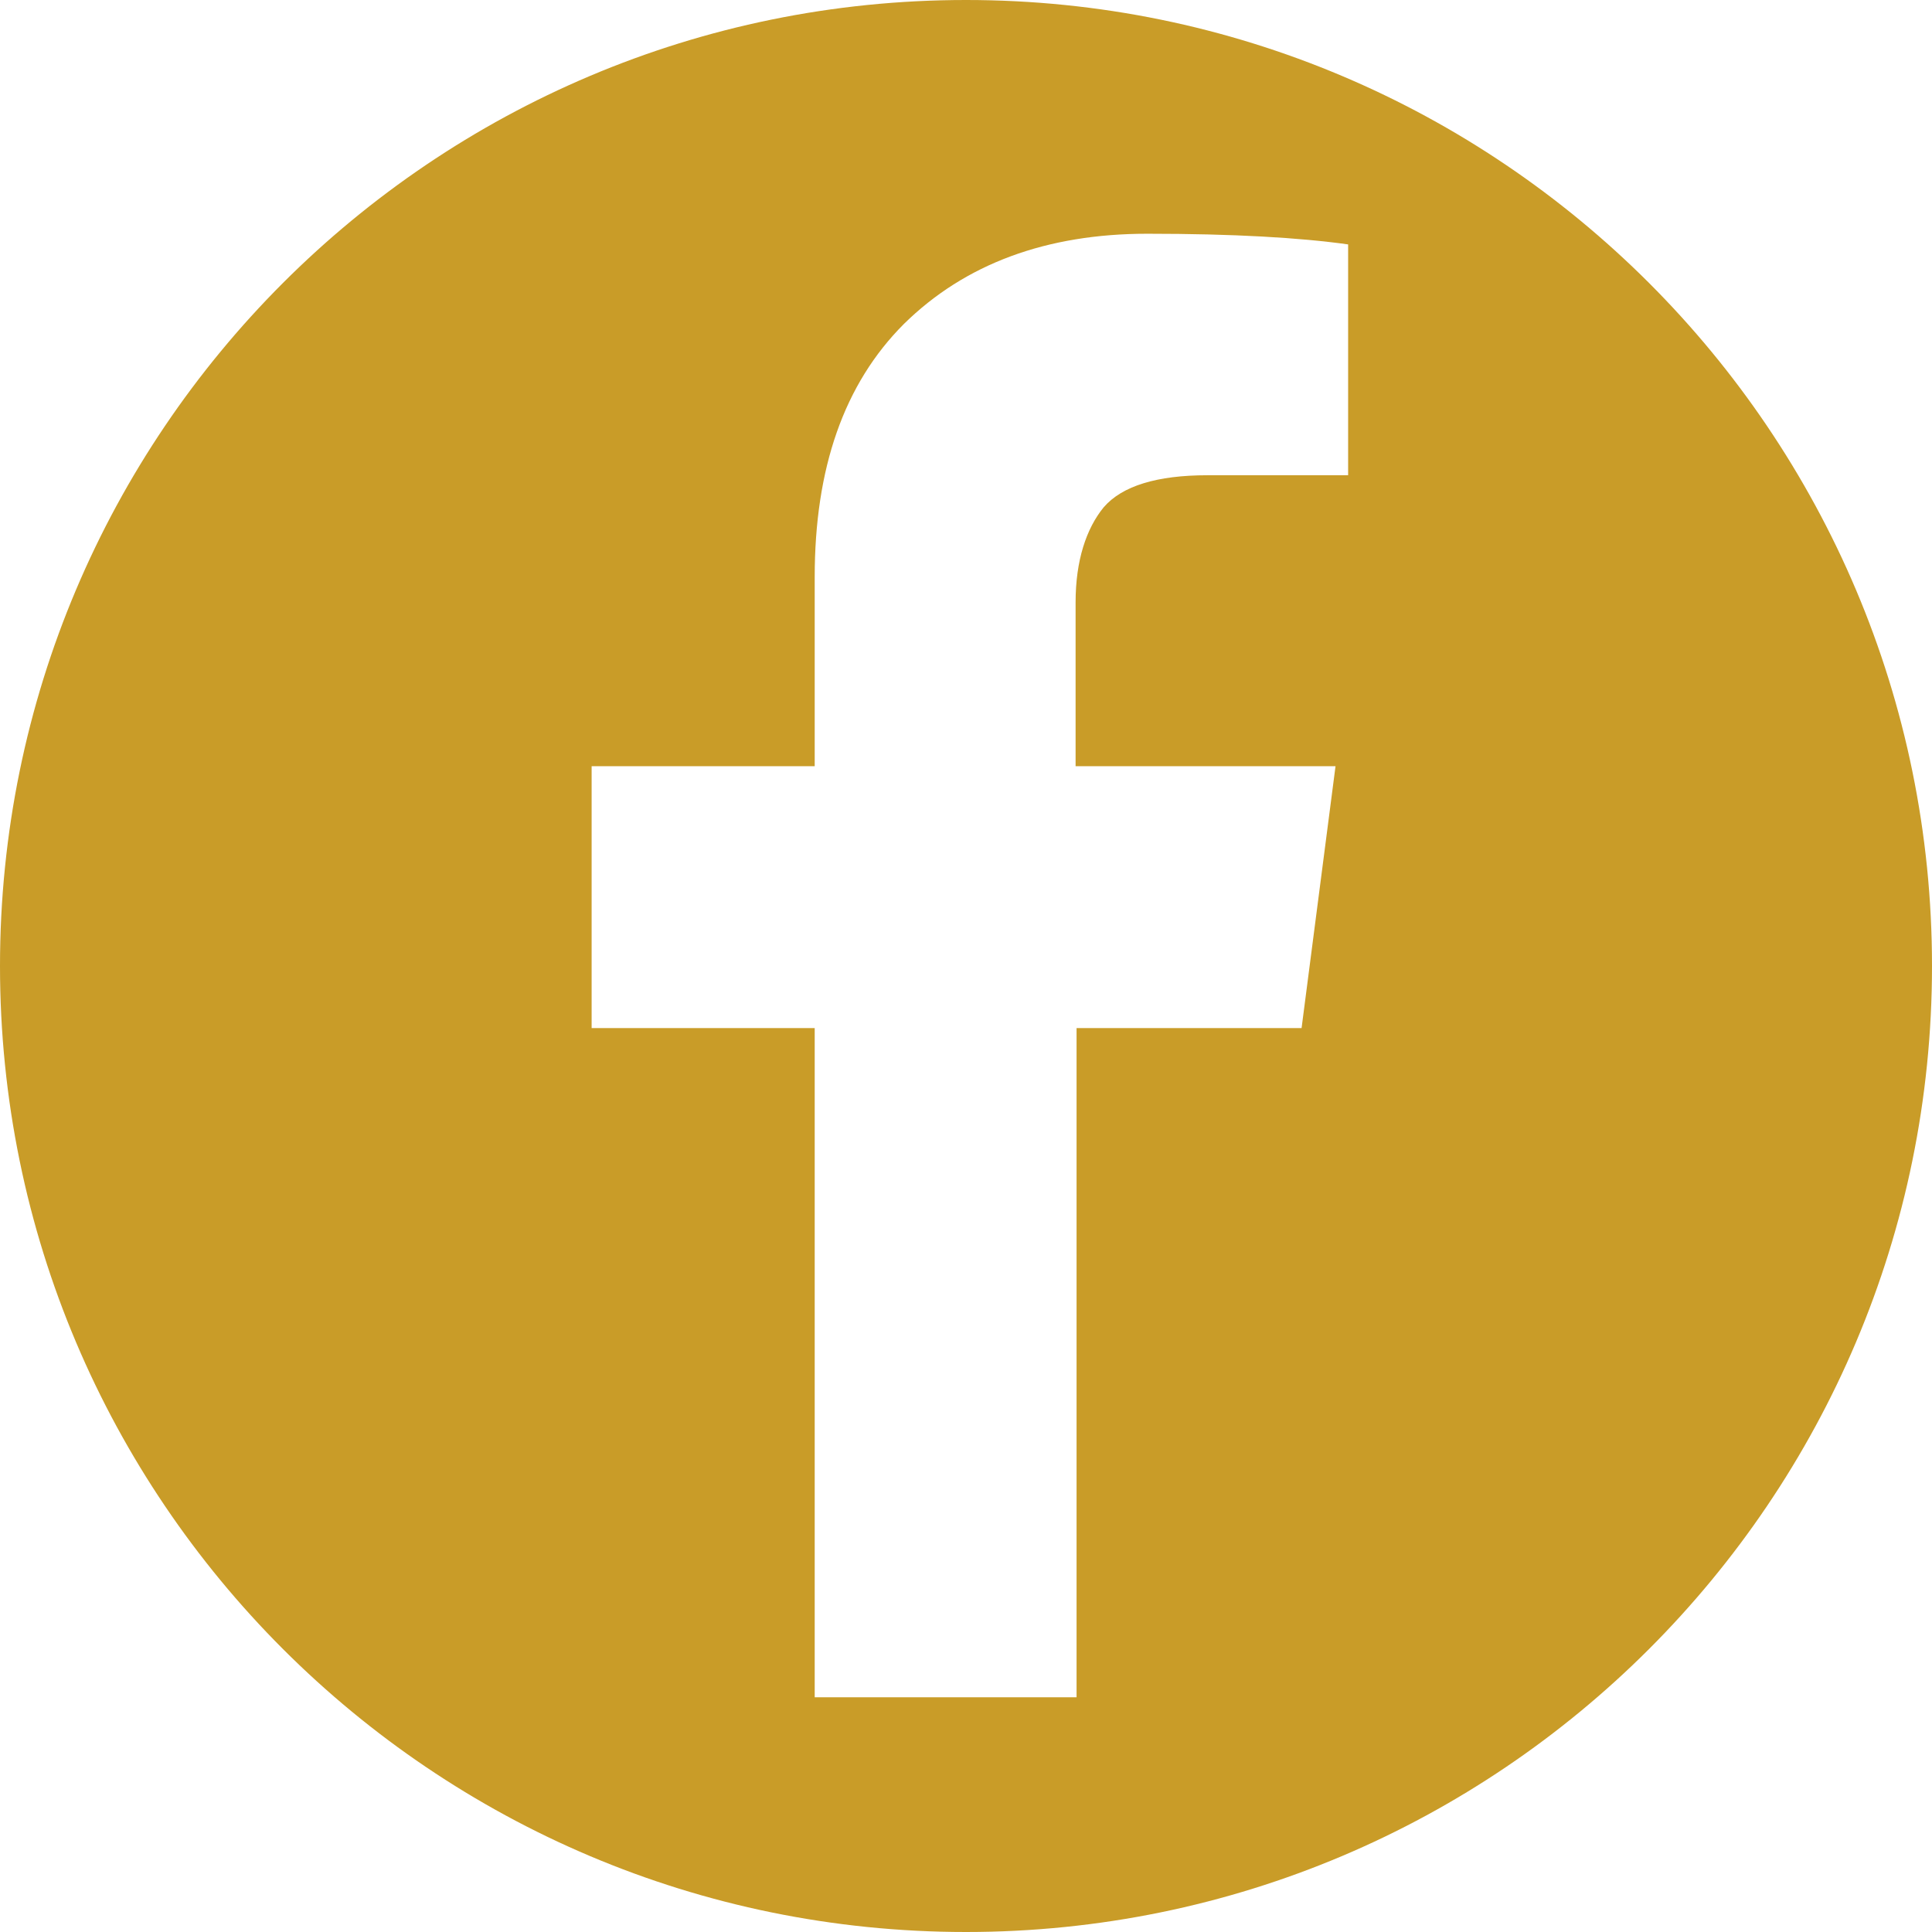
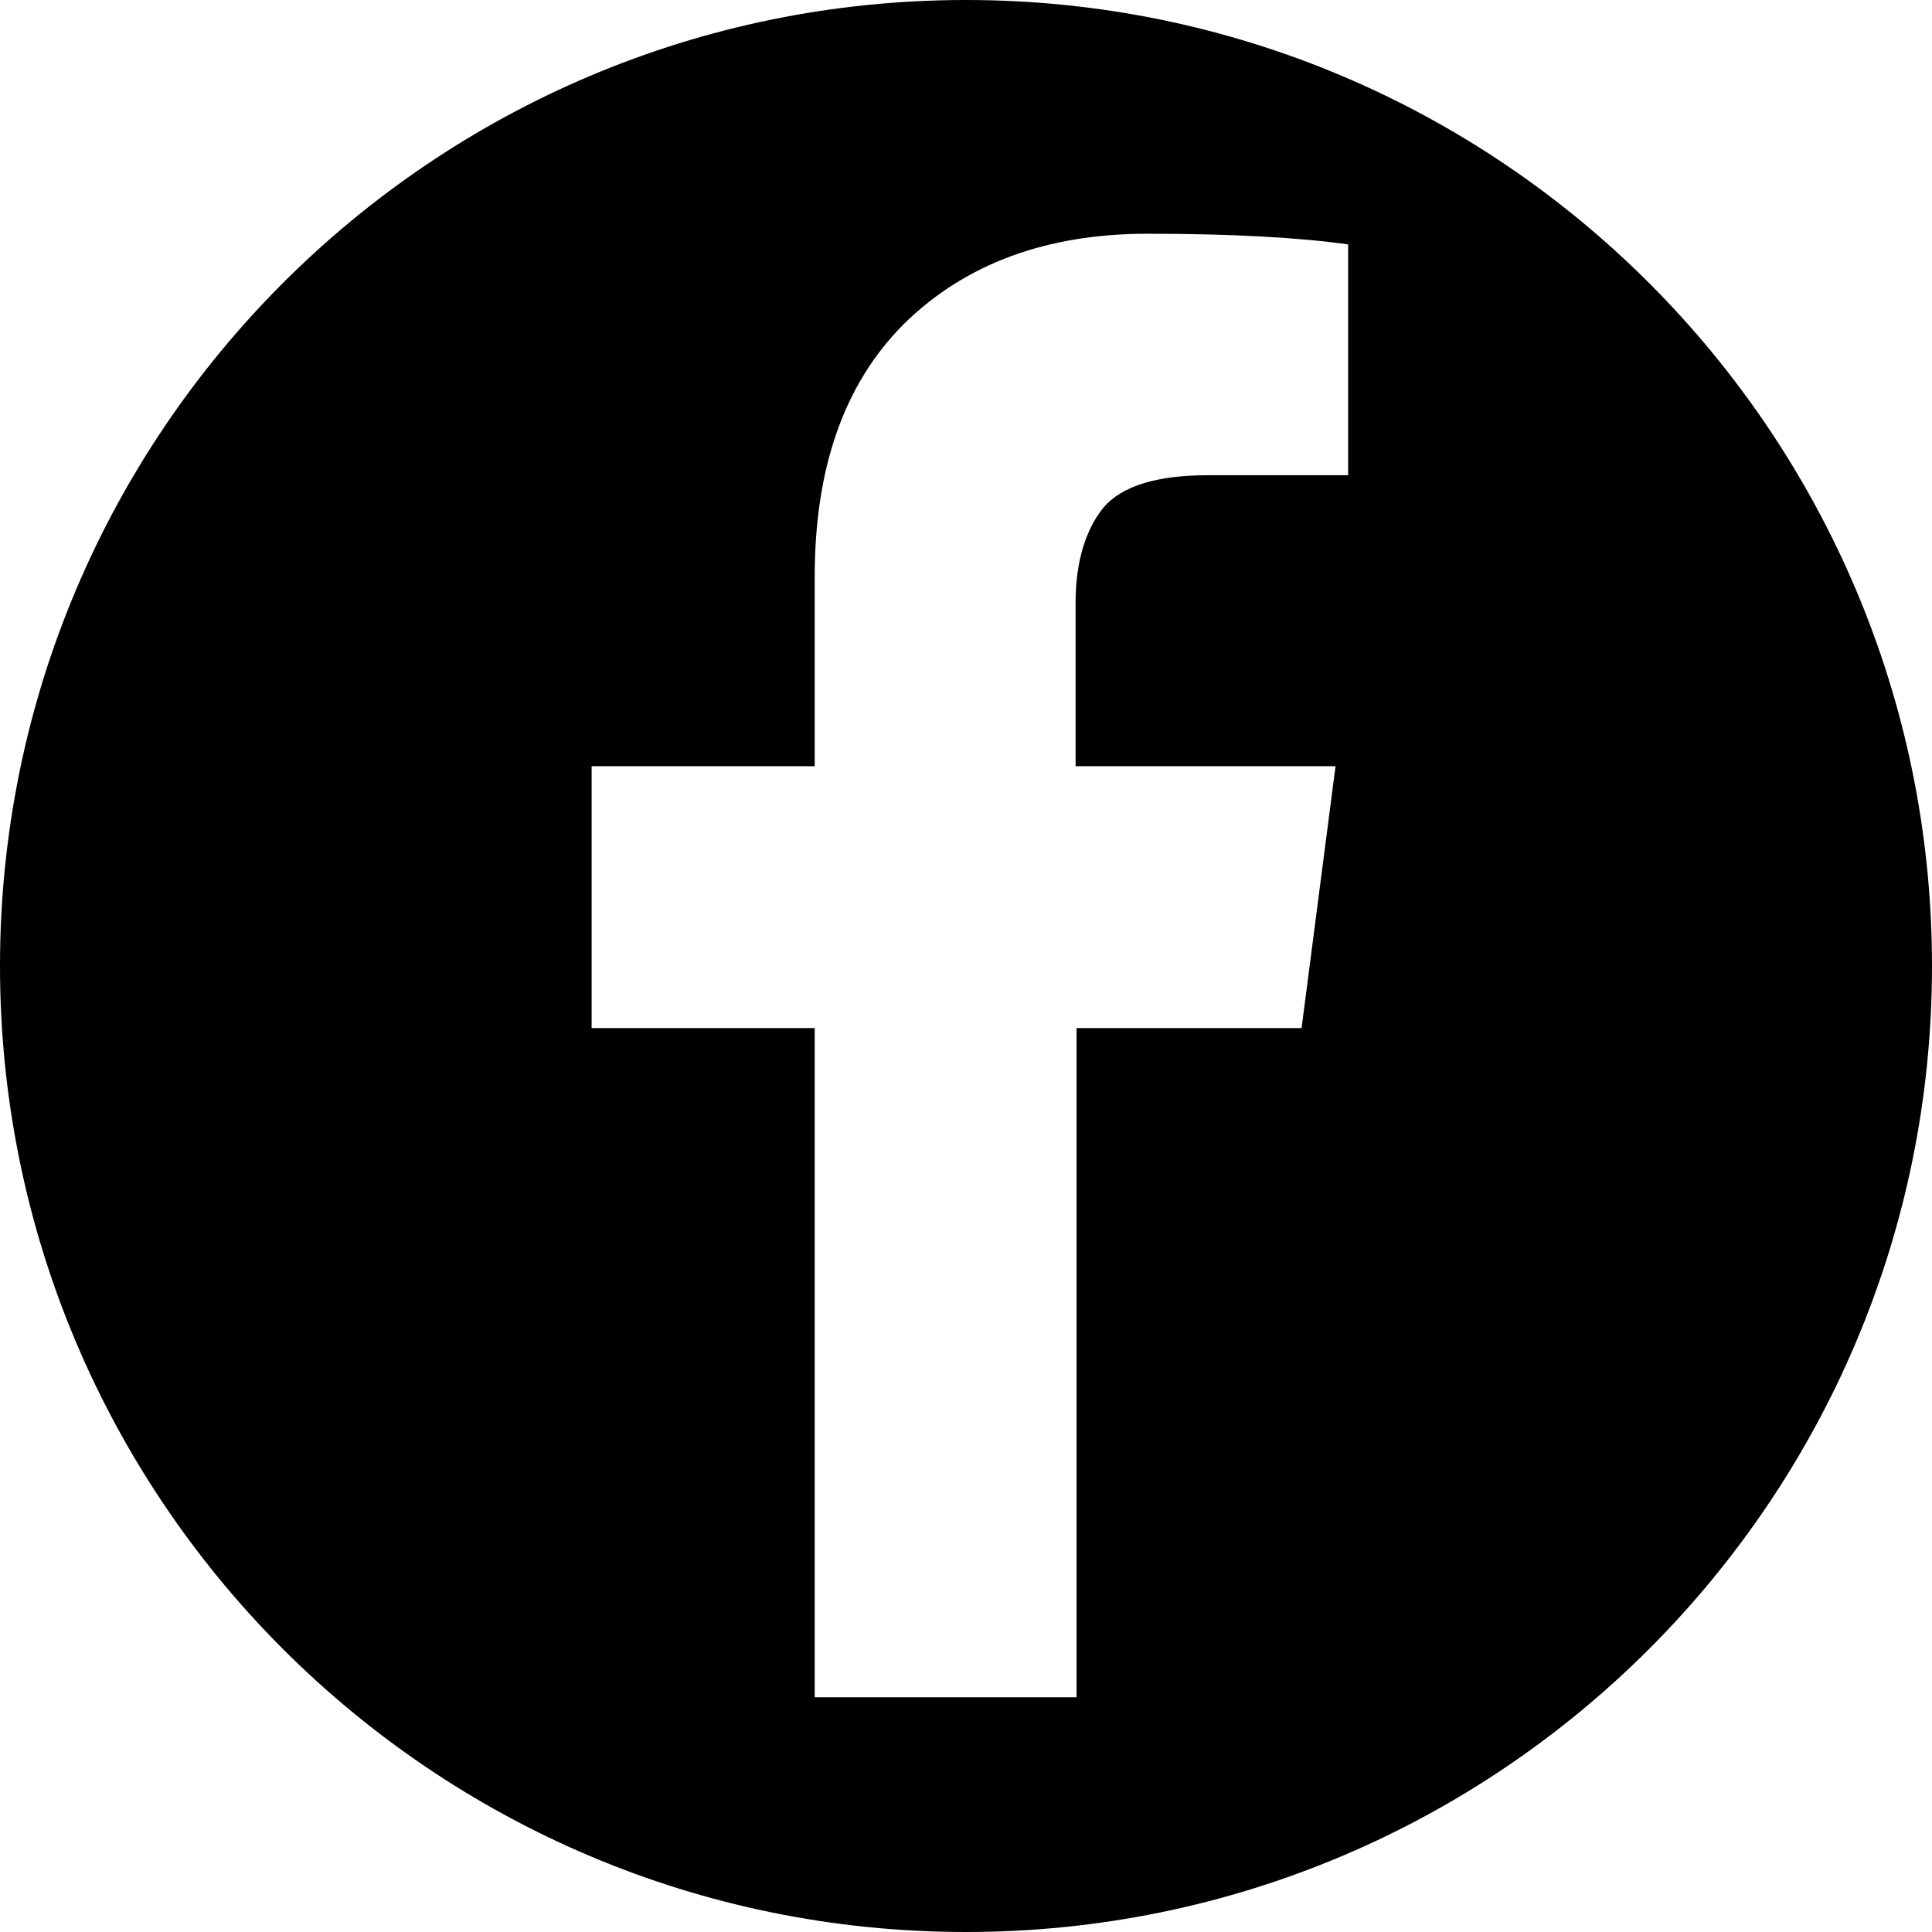
- <svg xmlns="http://www.w3.org/2000/svg" width="199.2" height="199.2" viewBox="0 0 199.2 199.2">
-   <style>.st0{fill:#C99C28;}</style>
-   <path class="st0" d="M99.6 0C44.6 0 0 44.6 0 99.6c0 55 44.6 99.6 99.6 99.6s99.6-44.6 99.6-99.6c0-55-44.6-99.6-99.6-99.6zM111 106v69H84v-69H61V79h23V59.5c0-11.2 3-19.9 9.2-26.1 6.3-6.2 14.7-9.3 25.1-9.3 8.9 0 15.7.4 20.7 1.1V49h-14.5c-5.2 0-8.8 1.1-10.7 3.3-1.8 2.2-2.9 5.5-2.9 9.8V79h26.8l-3.5 27H111z" />
+ <svg xmlns="http://www.w3.org/2000/svg" width="199.2" height="199.2" class="icon-svg" viewBox="0 0 199.2 199.2">
+   <path d="M99.6 0C44.6 0 0 44.6 0 99.6c0 55 44.6 99.6 99.6 99.6s99.6-44.6 99.6-99.6c0-55-44.6-99.6-99.6-99.6zM111 106v69H84v-69H61V79h23V59.5c0-11.2 3-19.9 9.2-26.1 6.3-6.2 14.7-9.3 25.1-9.3 8.9 0 15.7.4 20.7 1.1V49h-14.5c-5.2 0-8.8 1.1-10.7 3.3-1.8 2.2-2.9 5.5-2.9 9.8V79h26.8l-3.5 27H111z" />
</svg>
